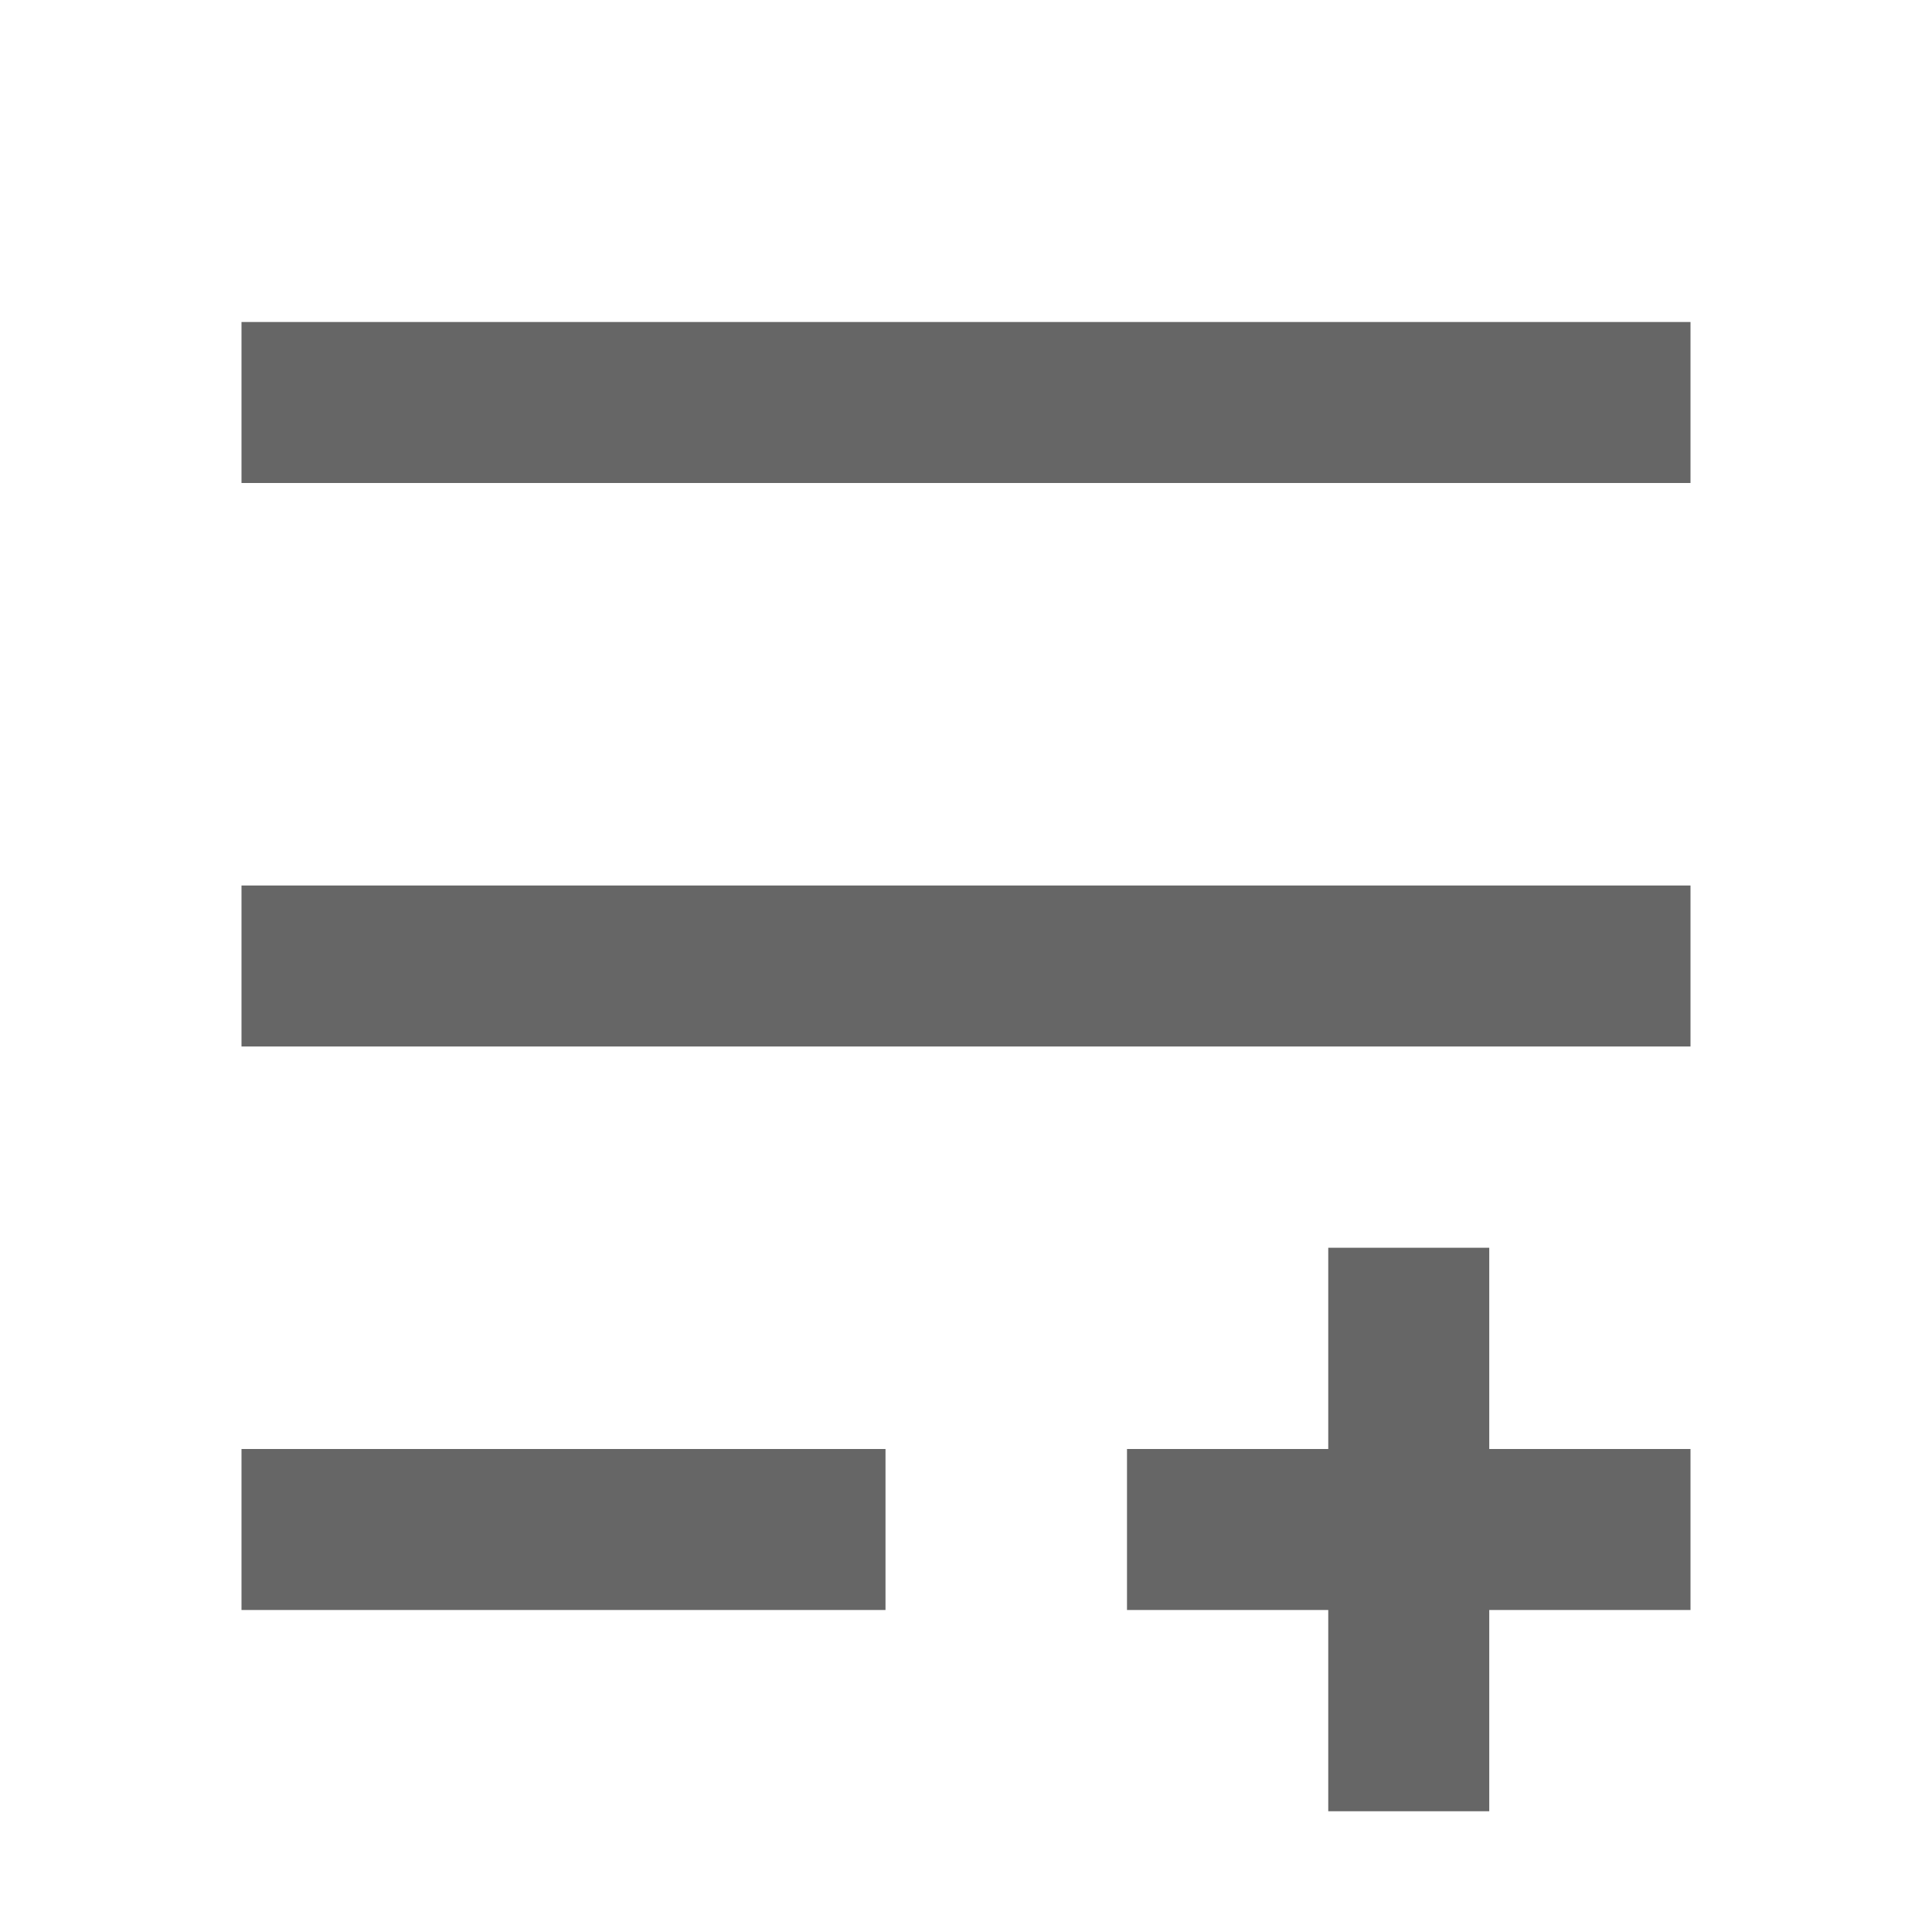
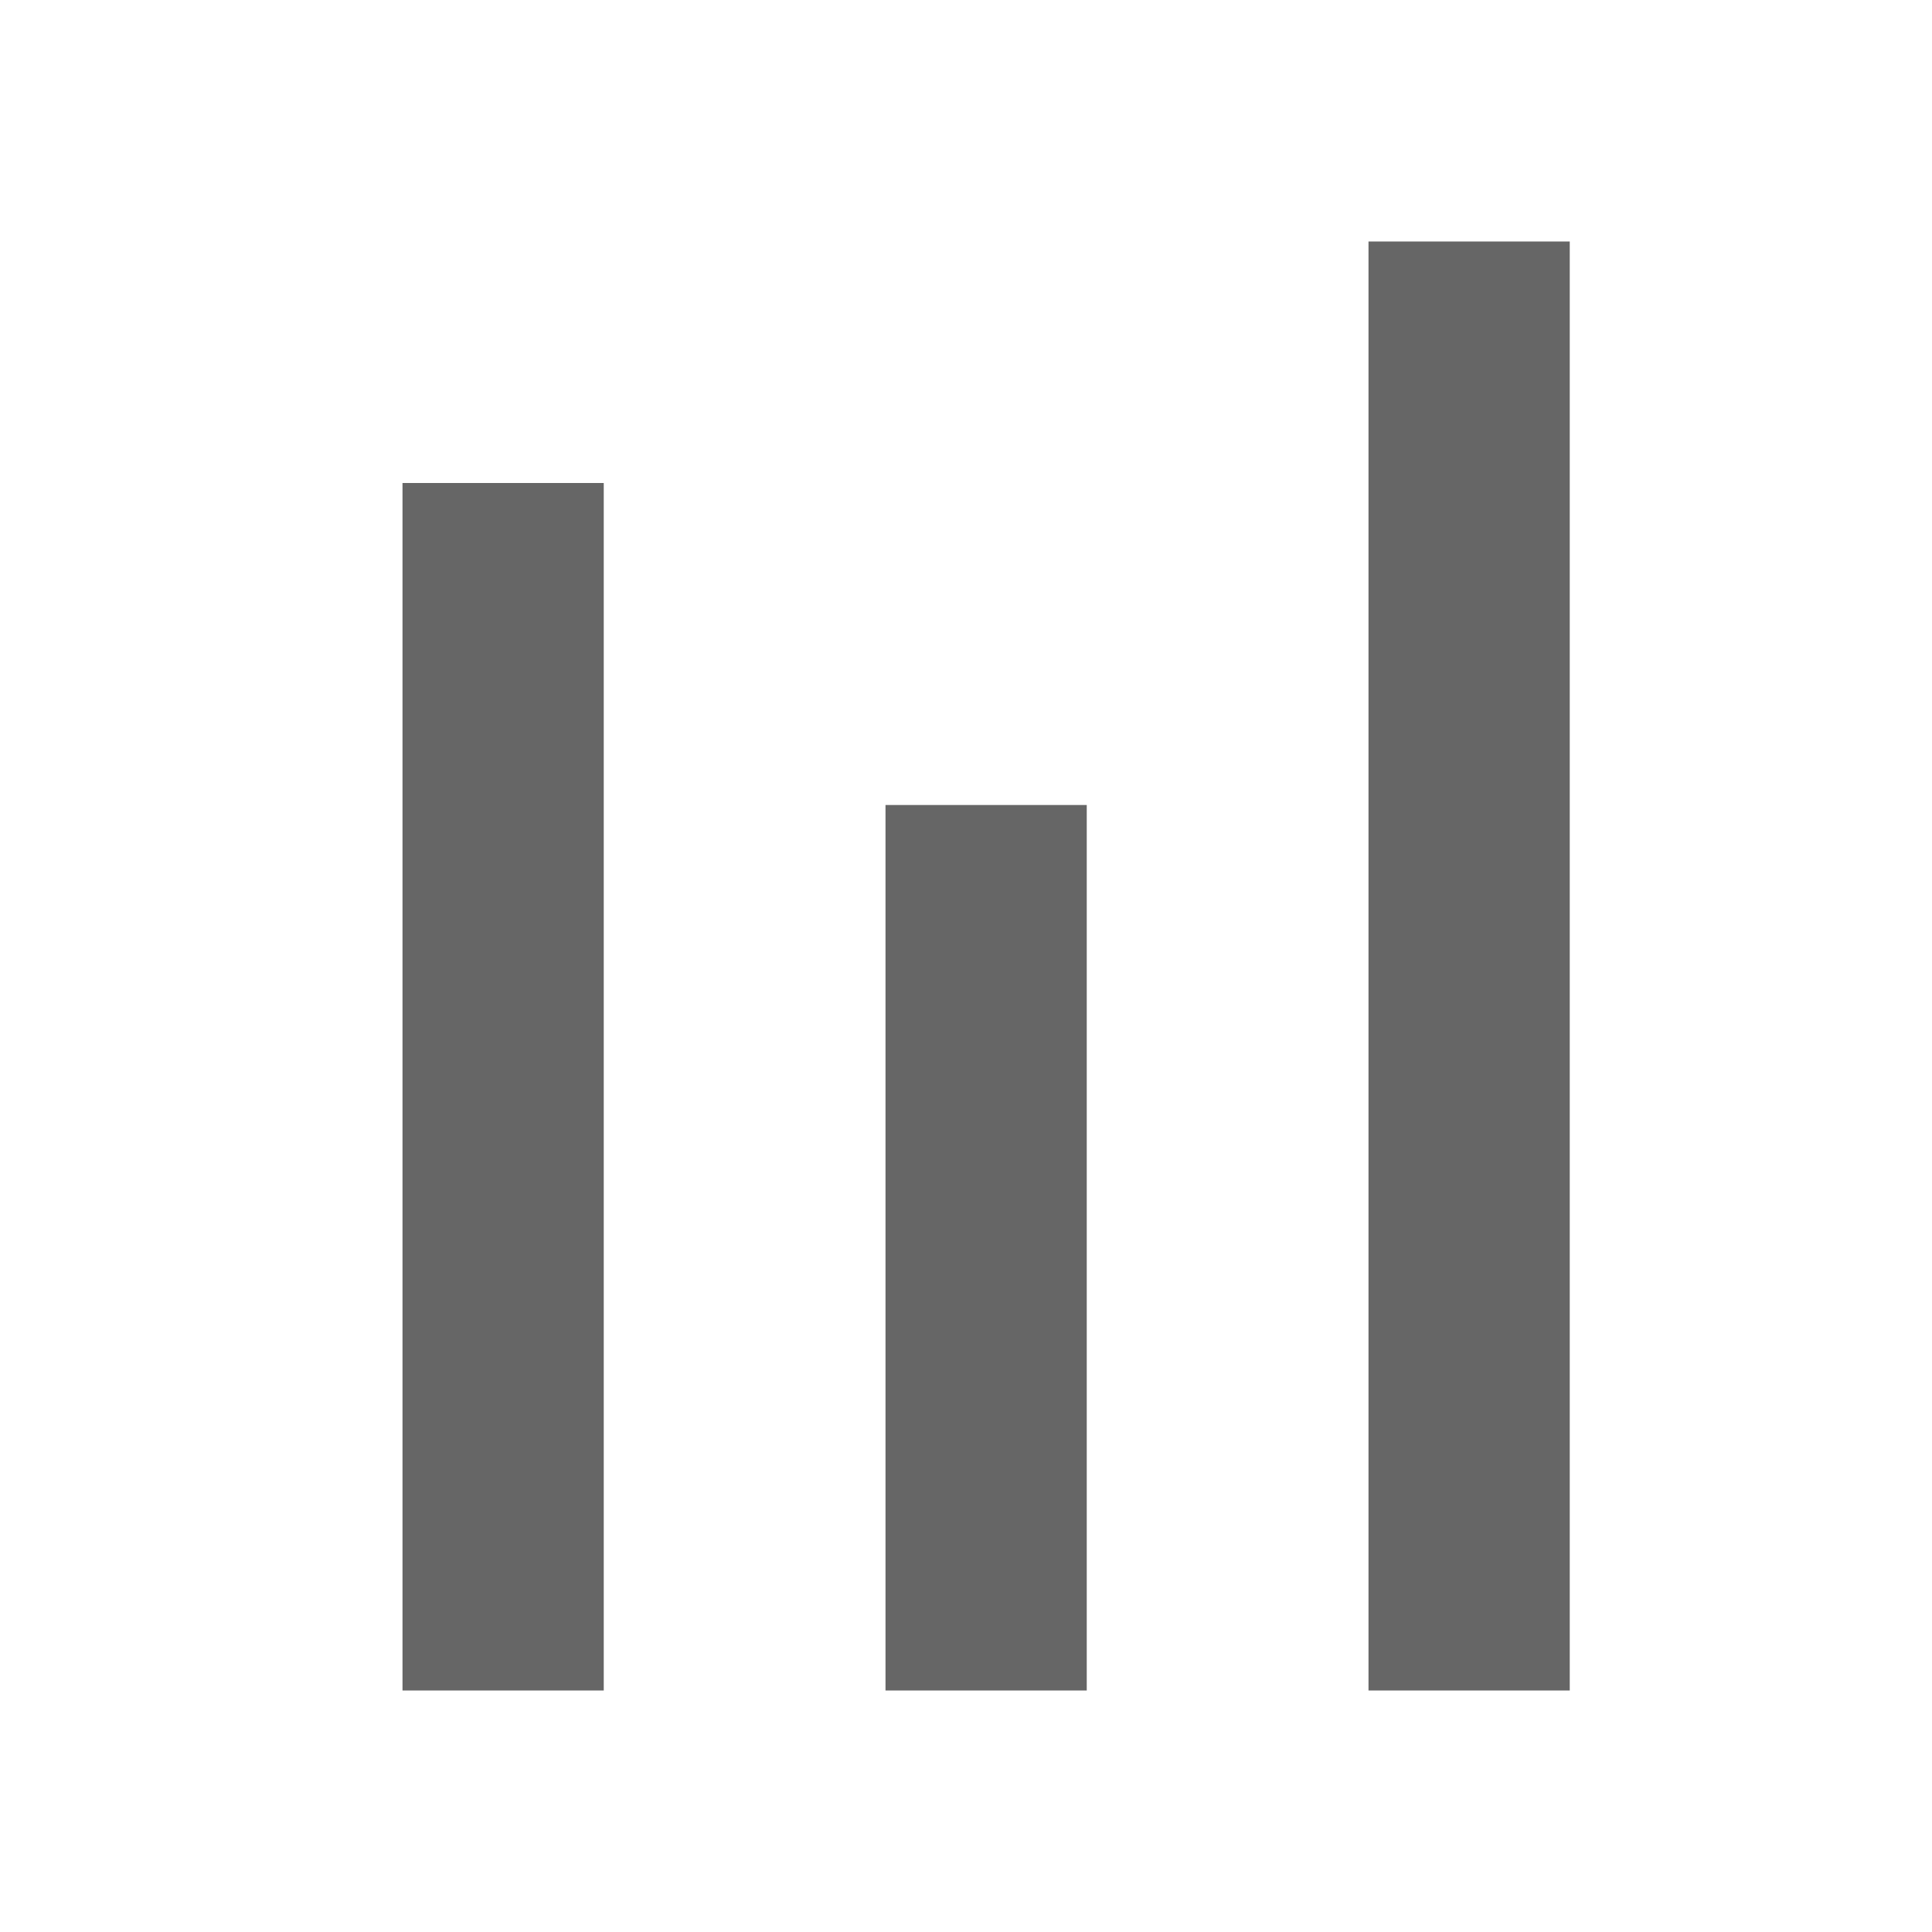
- <svg xmlns="http://www.w3.org/2000/svg" viewBox="0 0 24 24">
-   <path d="M3 6V4h18v2zm0 7v-2h18v2zm0 7v-2h8v2zm18-2v2h-2.5v2.5h-2V20H14v-2h2.5v-2.5h2V18z" fill="rgb(102, 102, 102)" fill-rule="evenodd" />
+ <svg xmlns="http://www.w3.org/2000/svg" width="18px" height="18px" viewBox="0 0 18 18" version="1.1">
+   <g id="compare">
+     <g id="compare">
+       <path d="M0 0L18 0L18 18L0 18L0 0Z" id="Rectangle-5" fill="none" stroke="none" />
+       <path d="M0 0L1.875 0L1.875 13.5L0 13.5L0 0Z" transform="translate(12.75 2.25)" id="Rectangle-21" fill="#666666" stroke="none" />
+       <path d="M0 0L1.875 0L1.875 8.25L0 8.25L0 0Z" transform="translate(8.25 7.5)" id="Rectangle-21" fill="#666666" stroke="none" />
+       <path d="M0 0L1.875 0L1.875 11.25L0 11.25L0 0Z" transform="translate(3.75 4.5)" id="Rectangle-21" fill="#666666" stroke="none" />
+     </g>
+   </g>
</svg>
